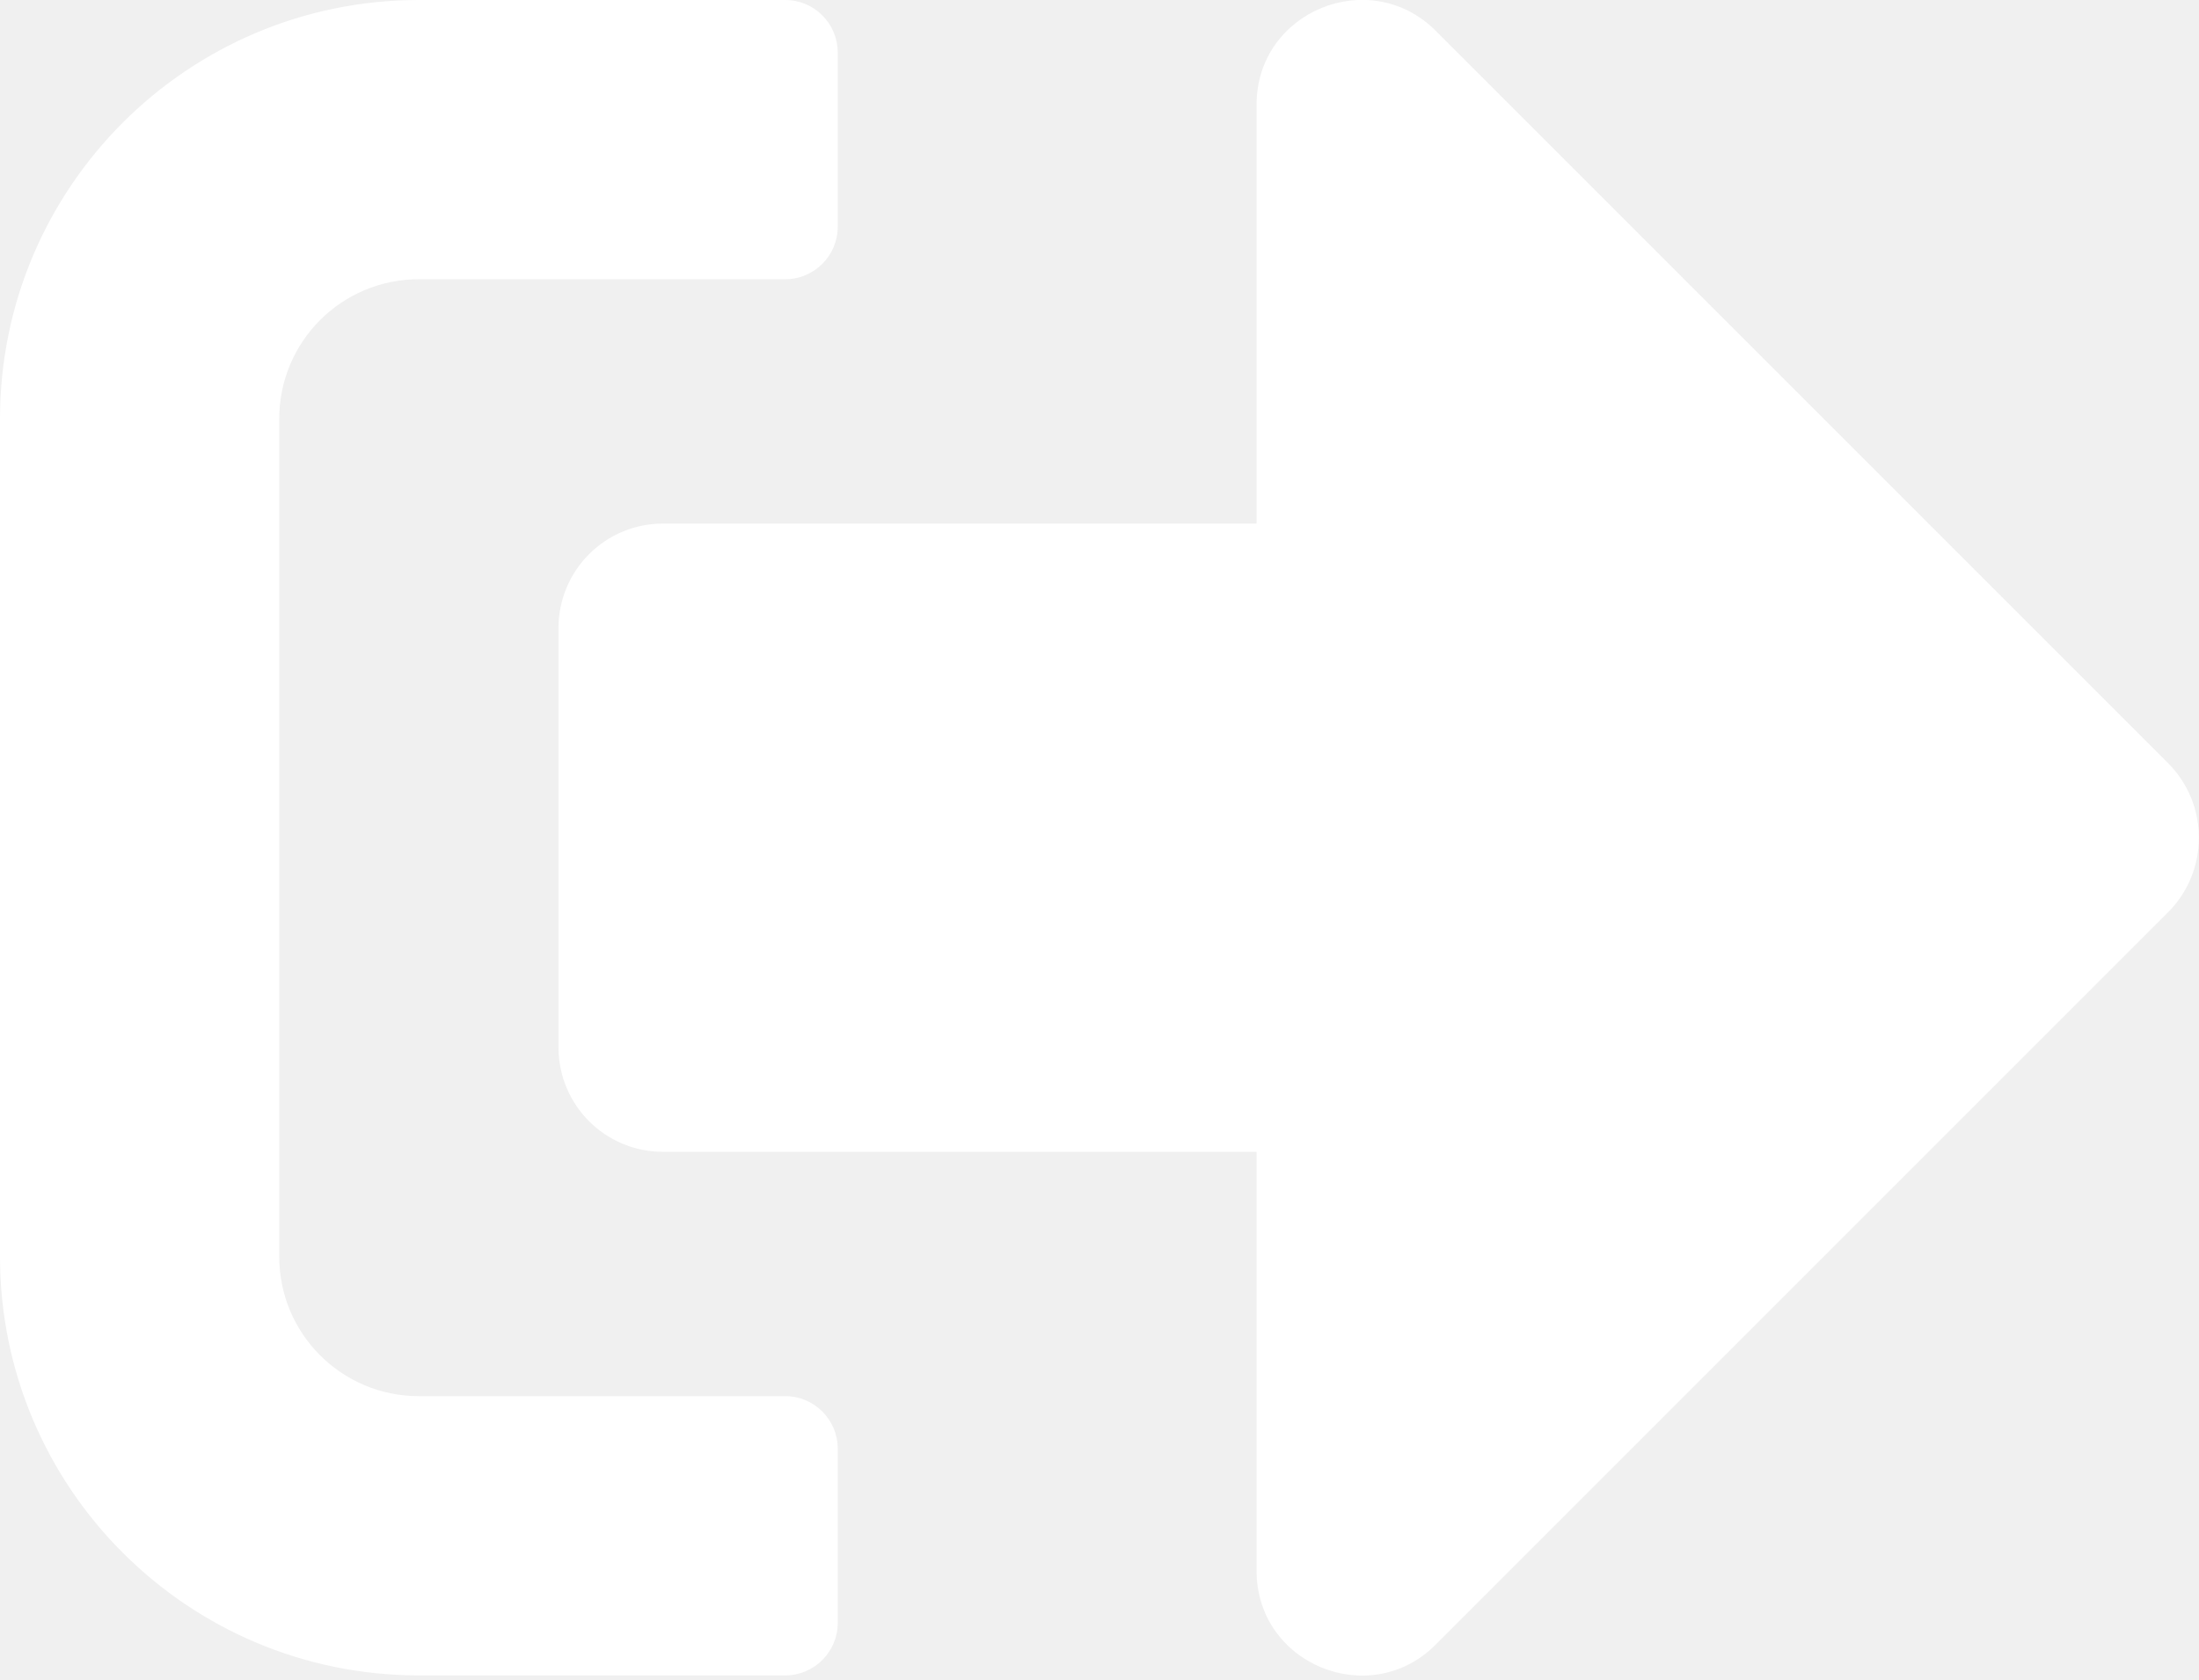
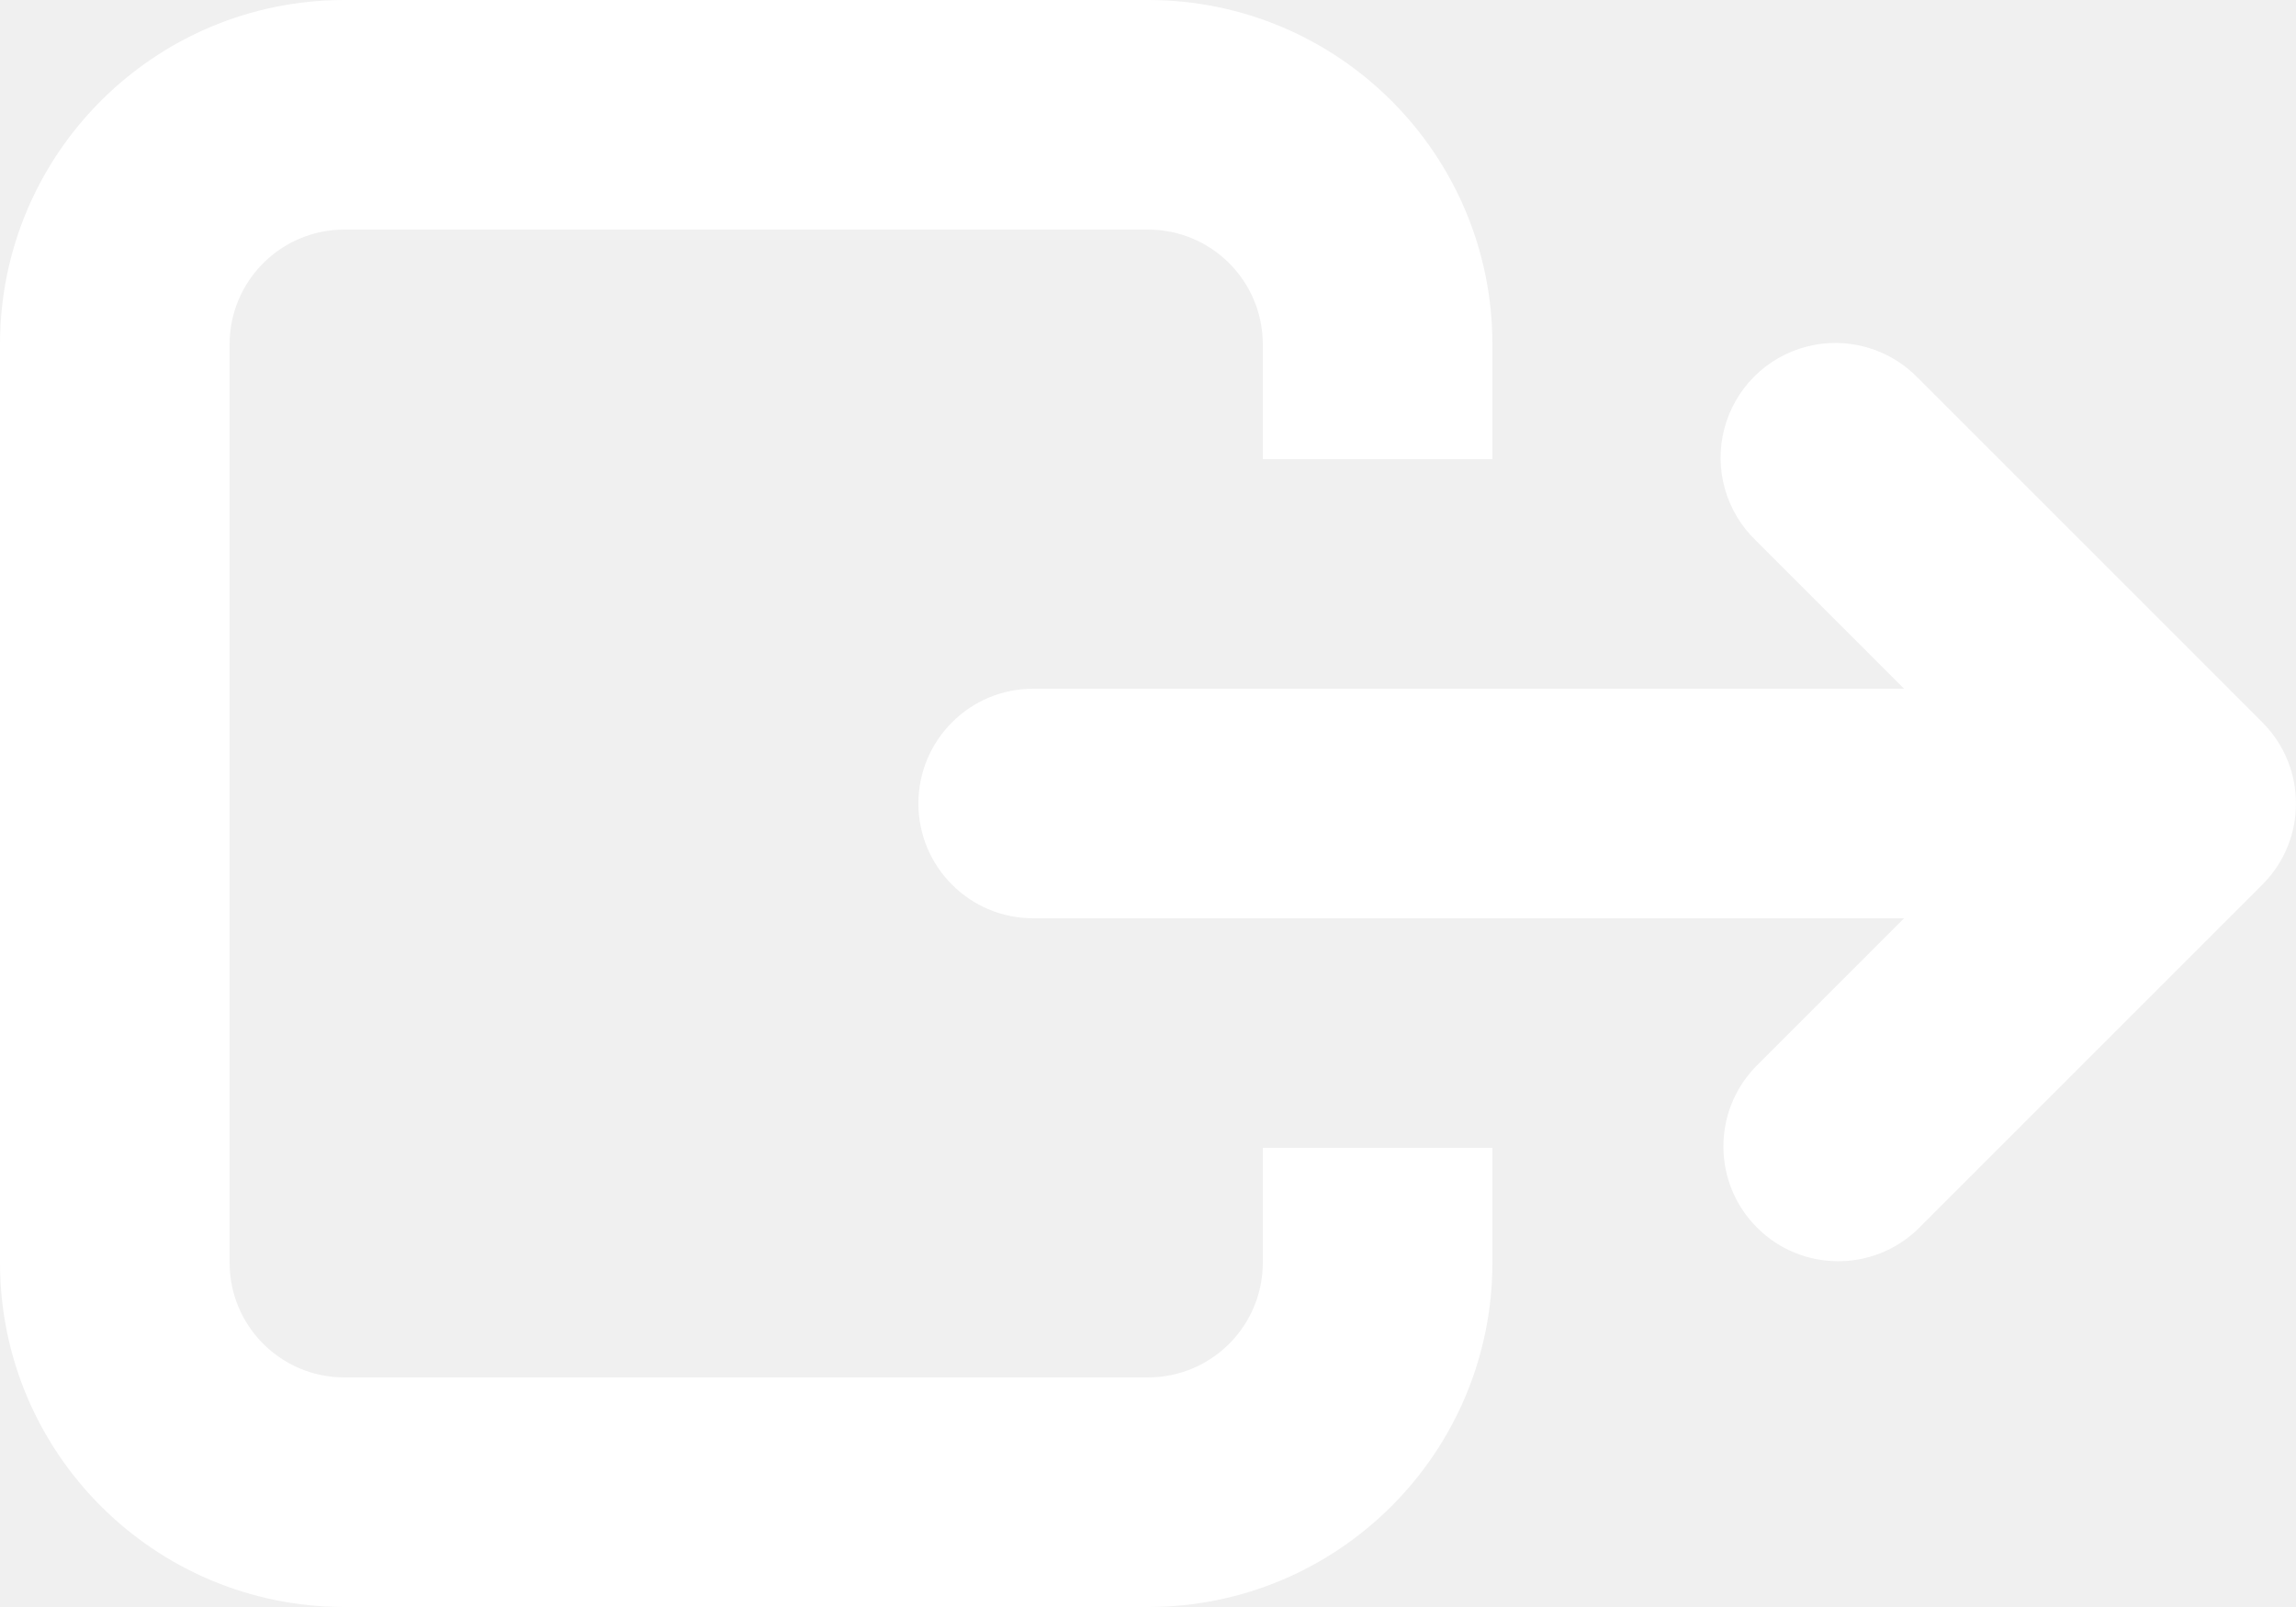
- <svg xmlns="http://www.w3.org/2000/svg" width="504" height="385">
-   <path d="M497 209L329 377c-15 15-41 4.5-41-17v-96H152c-13.3 0-24-10.7-24-24v-96c0-13.3 10.7-24 24-24h136V24c0-21.4 25.9-32 41-17l168 168c9.3 9.4 9.3 24.6 0 34zM192 372v-40c0-6.6-5.4-12-12-12H96c-17.7 0-32-14.3-32-32V96c0-17.7 14.3-32 32-32h84c6.6 0 12-5.4 12-12V12c0-6.6-5.4-12-12-12H96C43 0 0 43 0 96v192c0 53 43 96 96 96h84c6.6 0 12-5.4 12-12z" fill="#FFF" fill-rule="nonzero" />
+ <svg xmlns="http://www.w3.org/2000/svg" width="20" height="14" fill="none">
+   <path d="M0 3a3 3 0 013-3h7a3 3 0 013 3v1h-2V3a1 1 0 00-1-1H3a1 1 0 00-1 1v8a1 1 0 001 1h7a1 1 0 001-1v-1h2v1a3 3 0 01-3 3H3a3 3 0 01-3-3V3z" fill="#fff" />
+   <path d="M16.707 3.293a1 1 0 10-1.414 1.414L16.586 6H9a1 1 0 100 2h7.586l-1.293 1.293a1 1 0 001.414 1.414l3-3a1 1 0 000-1.414l-3-3z" fill="#fff" />
</svg>
